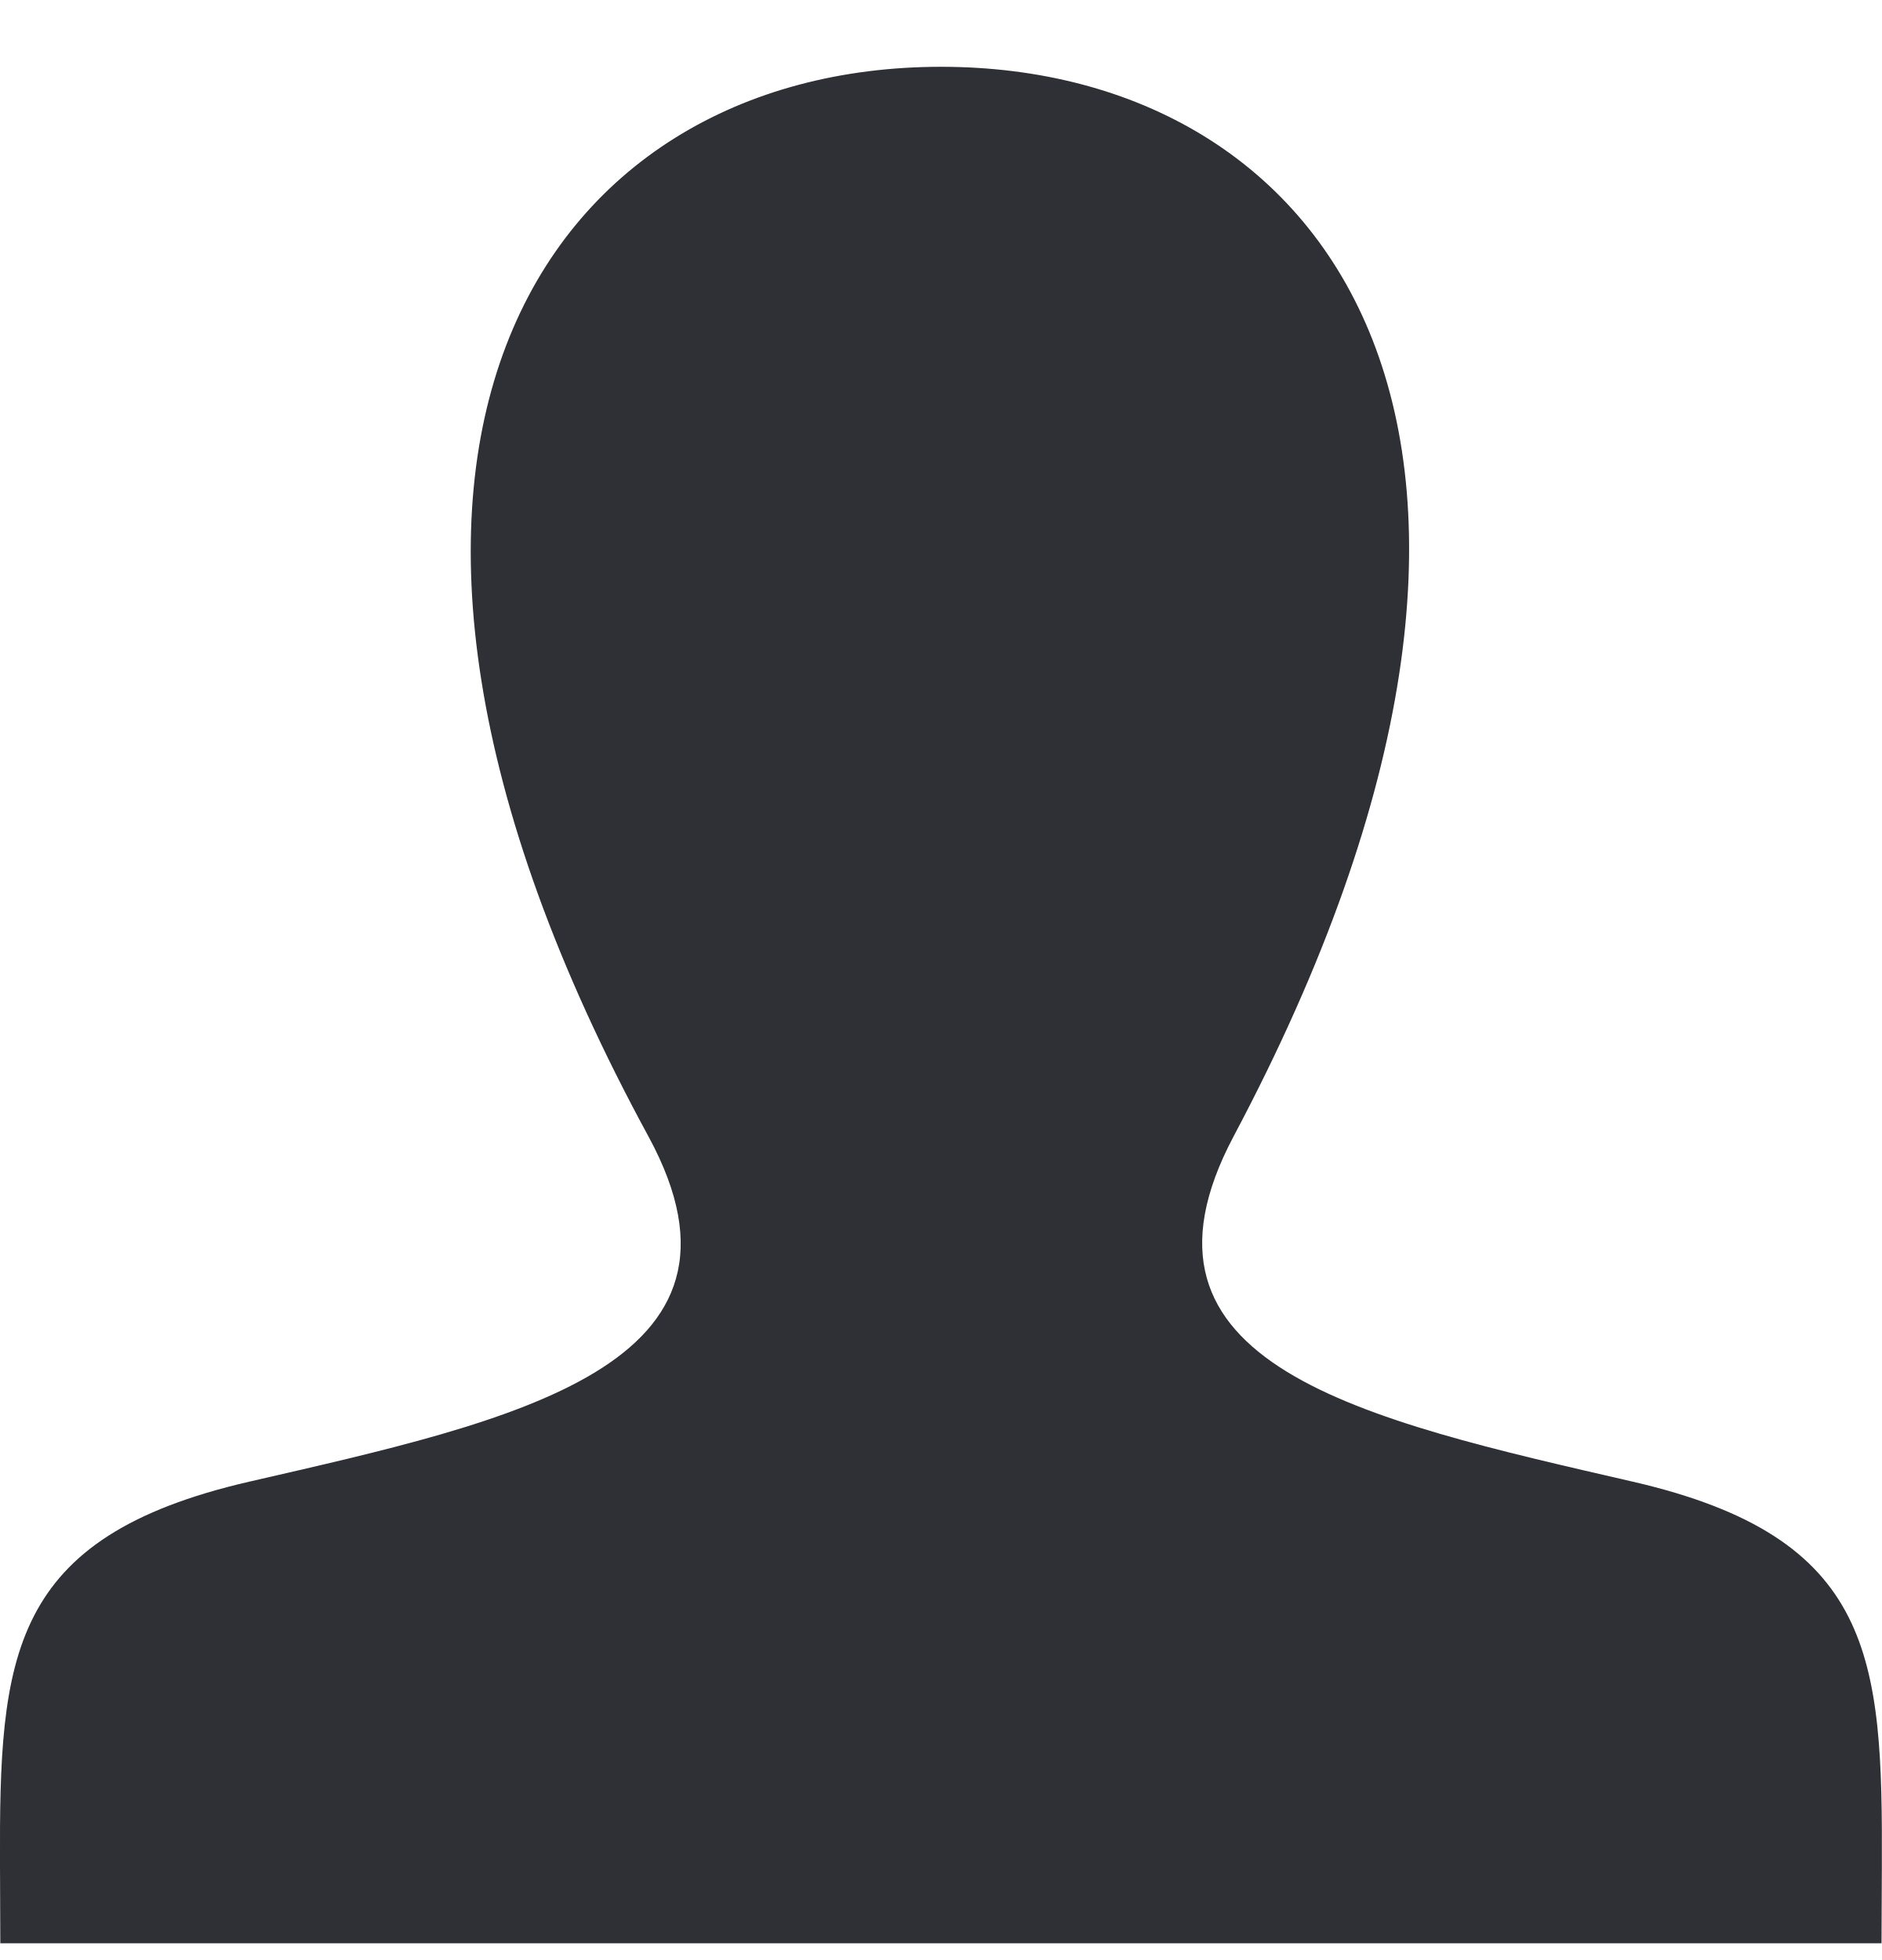
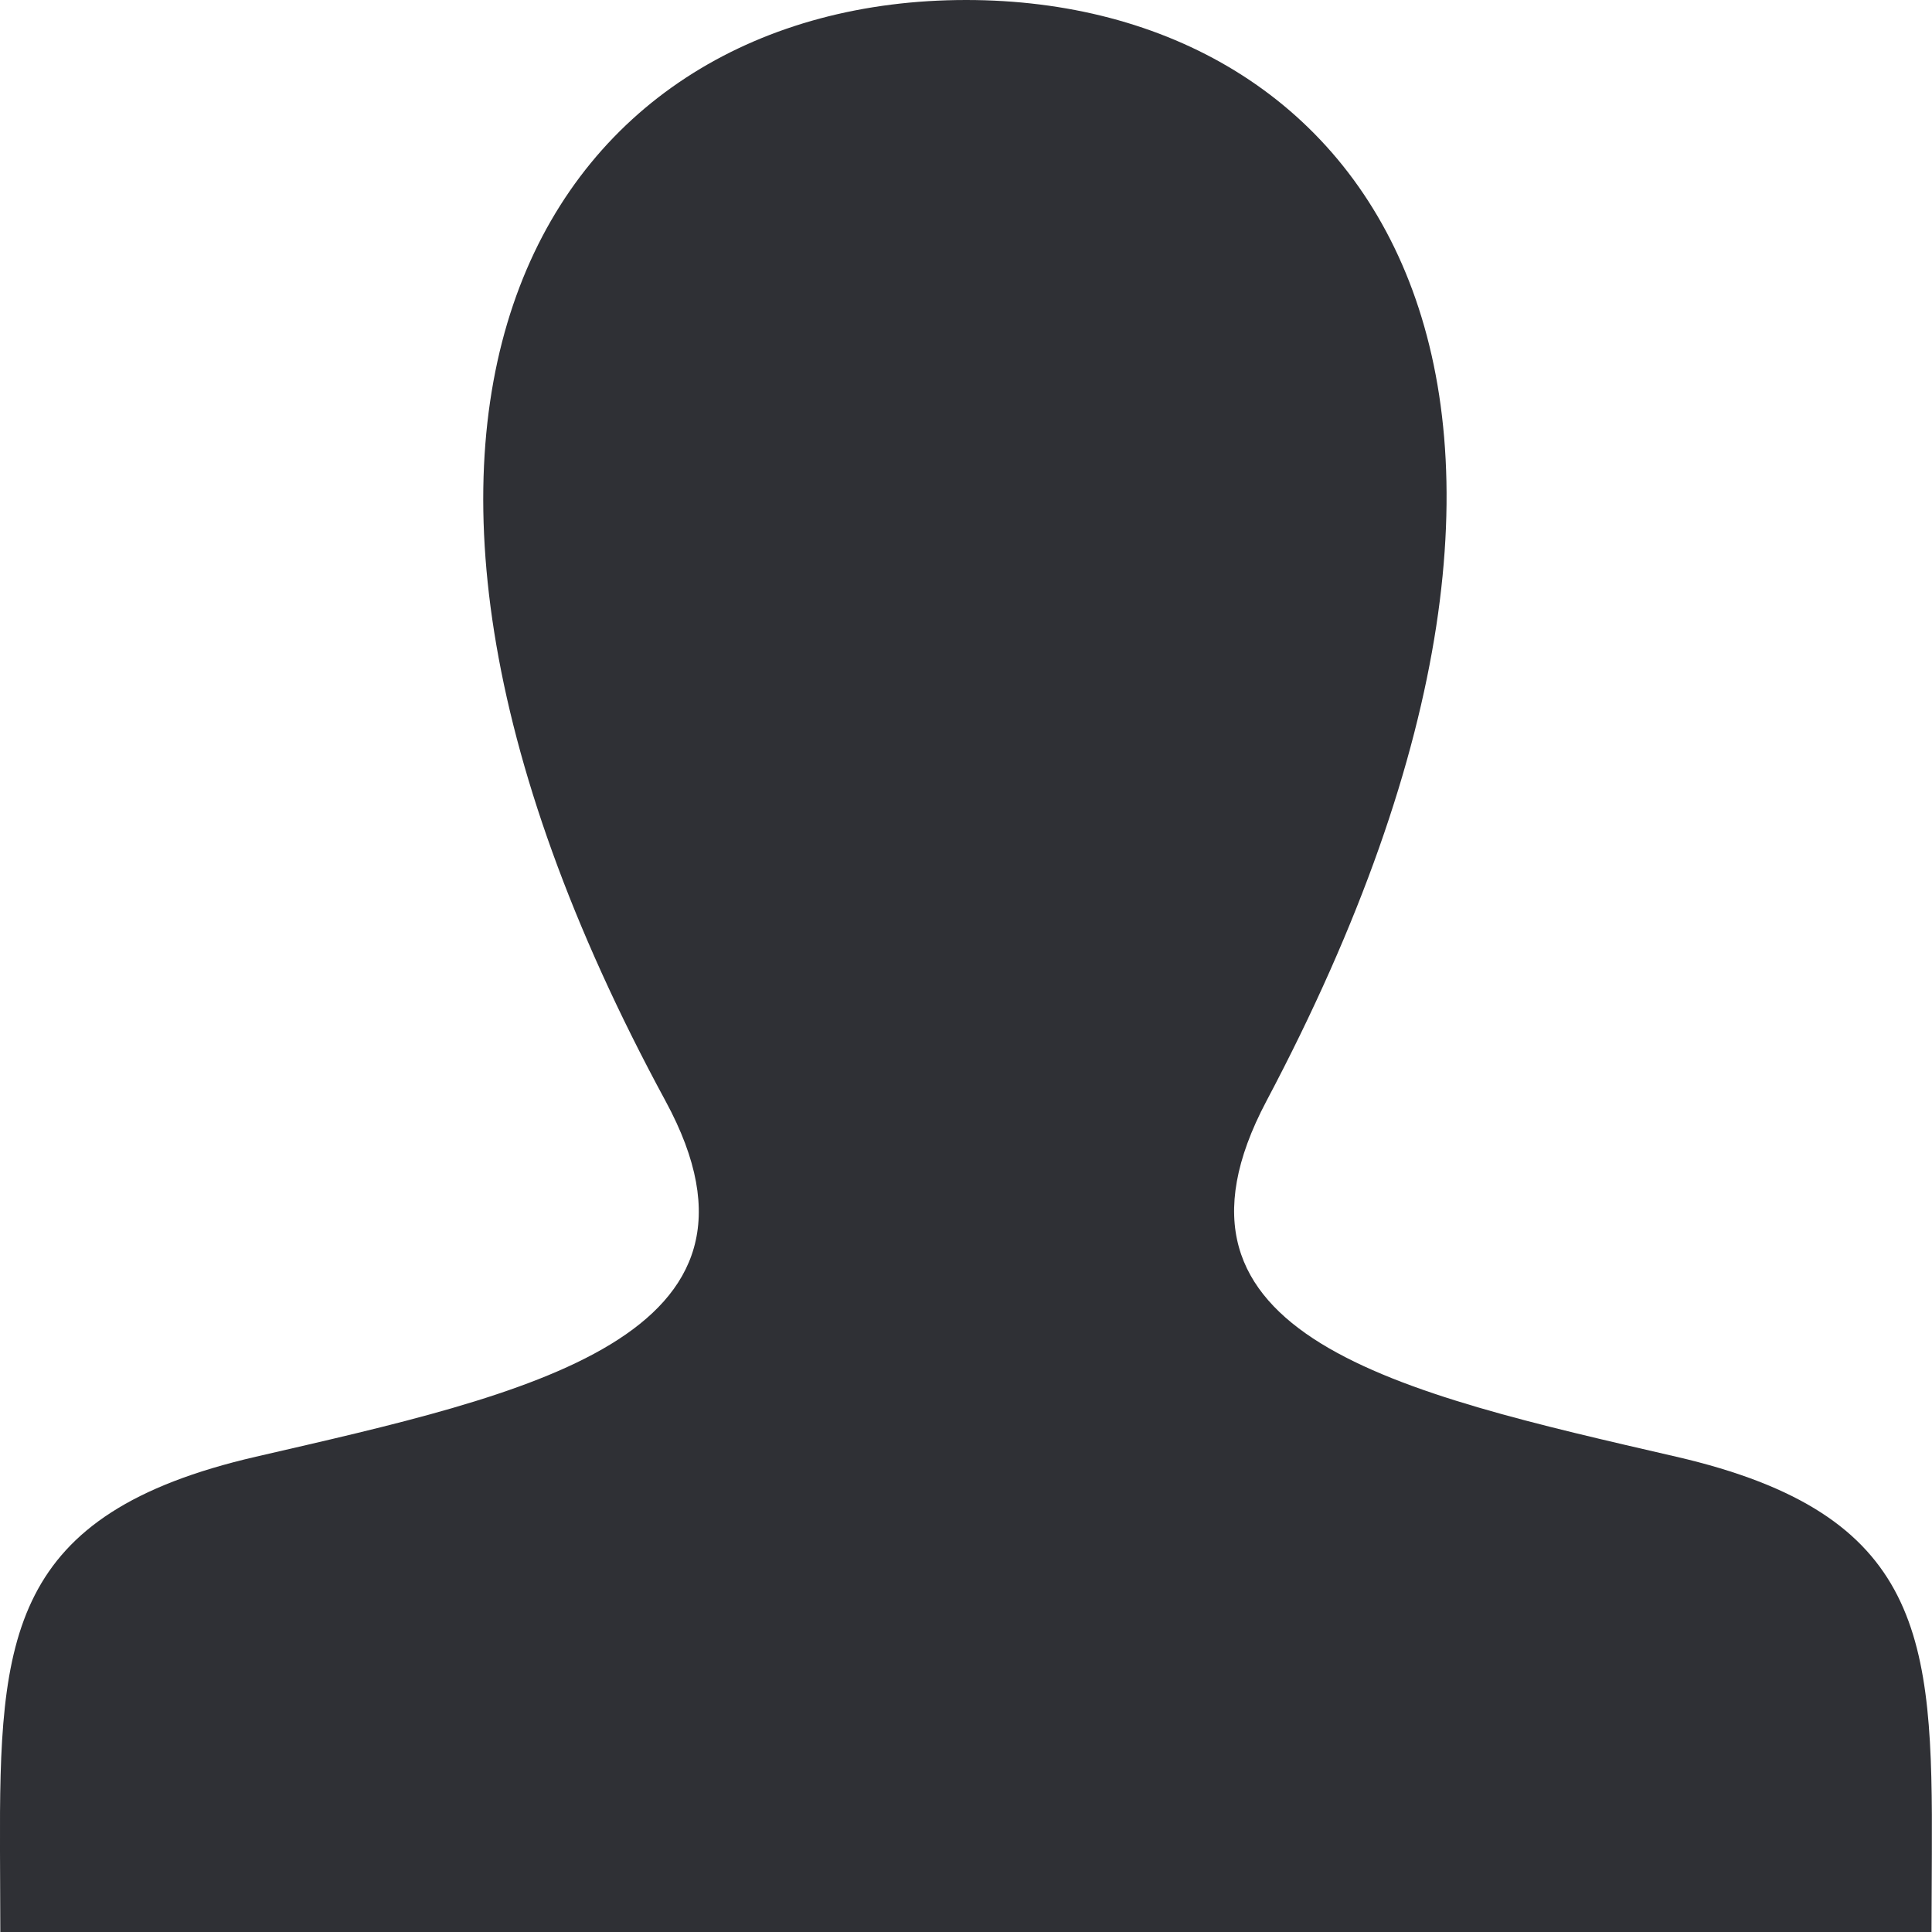
- <svg xmlns="http://www.w3.org/2000/svg" width="24" height="25" viewBox="0 0 24 25" fill="none">
-   <path d="M20.822 18.899C17.383 18.107 14.182 17.413 15.732 14.493C20.452 5.605 16.983 0.852 12.001 0.852C6.918 0.852 3.536 5.788 8.268 14.493C9.865 17.43 6.543 18.124 3.178 18.899C0.105 19.607 -0.01 21.129 0 23.79L0.004 24.787H23.994L23.998 23.82C24.01 21.14 23.906 19.61 20.822 18.899Z" fill="#2F3035" />
+ <svg xmlns="http://www.w3.org/2000/svg" width="24" height="24" viewBox="0 0 24 24" fill="none">
+   <path d="M20.823 18.096C17.384 17.302 14.182 16.606 15.732 13.678C20.453 4.766 16.983 0 12.001 0C6.918 0 3.536 4.949 8.268 13.678C9.865 16.623 6.543 17.319 3.178 18.096C0.105 18.806 -0.01 20.332 0 23L0.004 24H23.994L23.998 23.031C24.011 20.343 23.907 18.809 20.823 18.096Z" fill="#2F3035" />
</svg>
